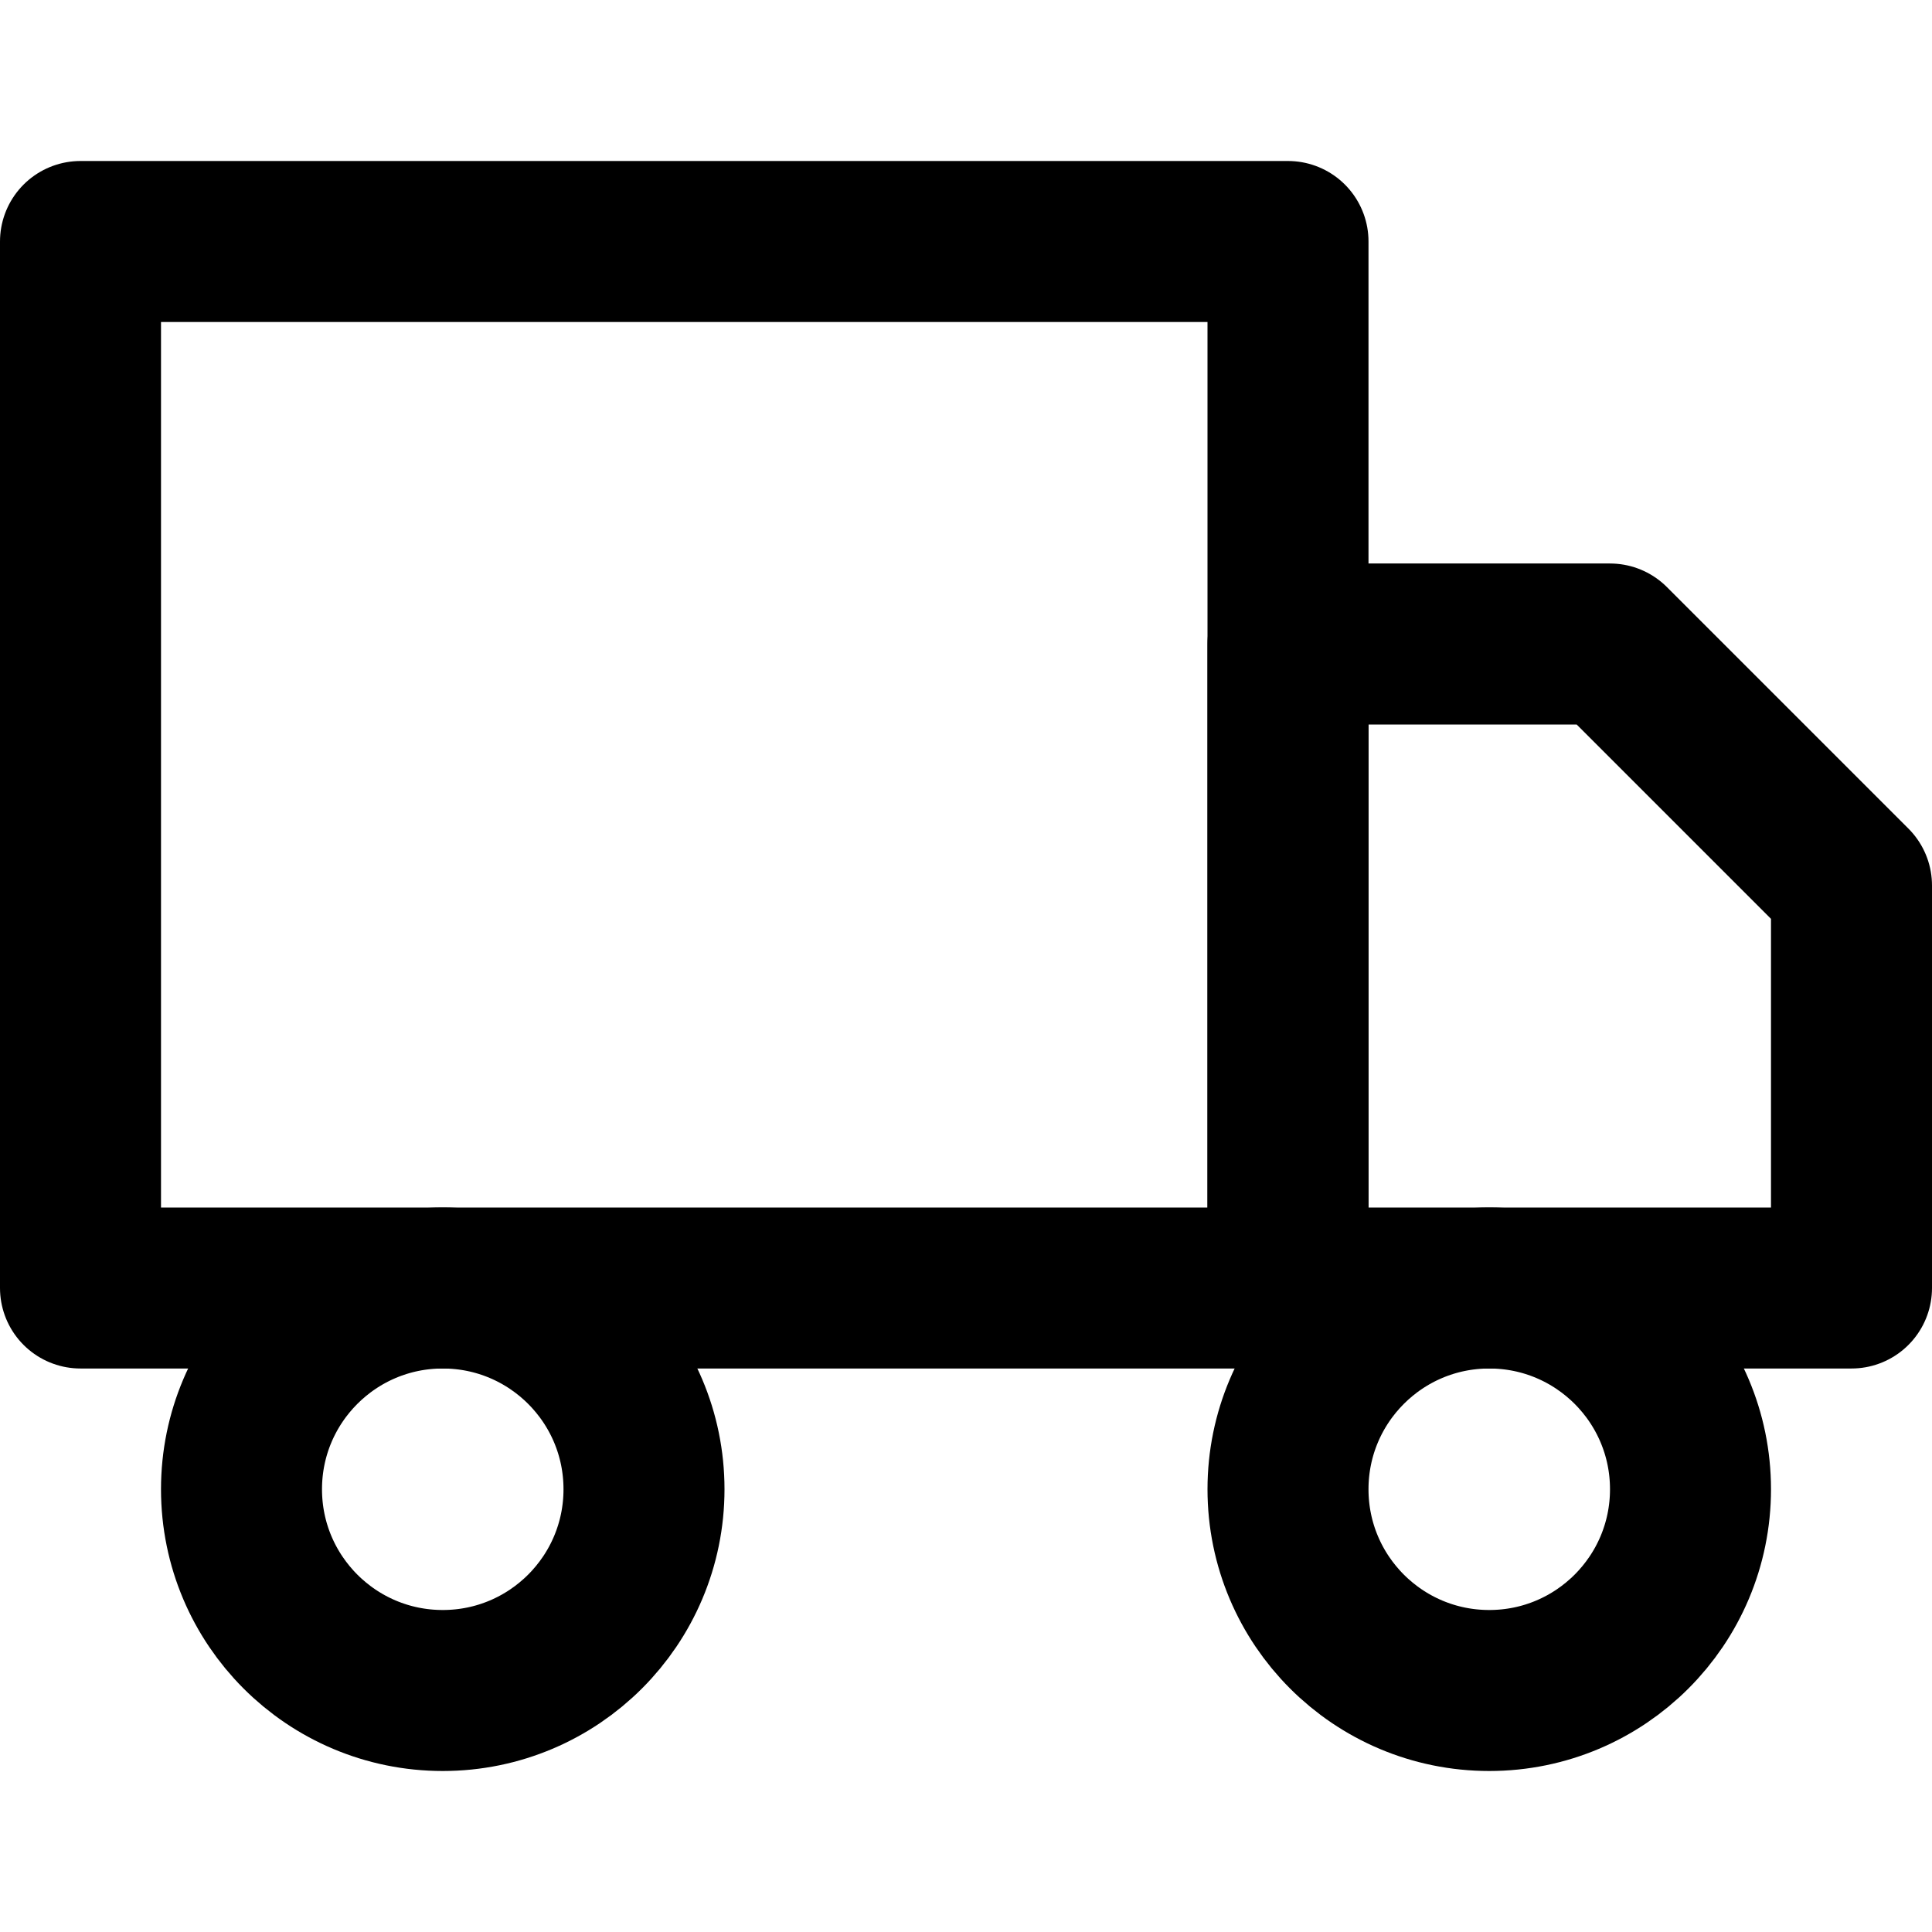
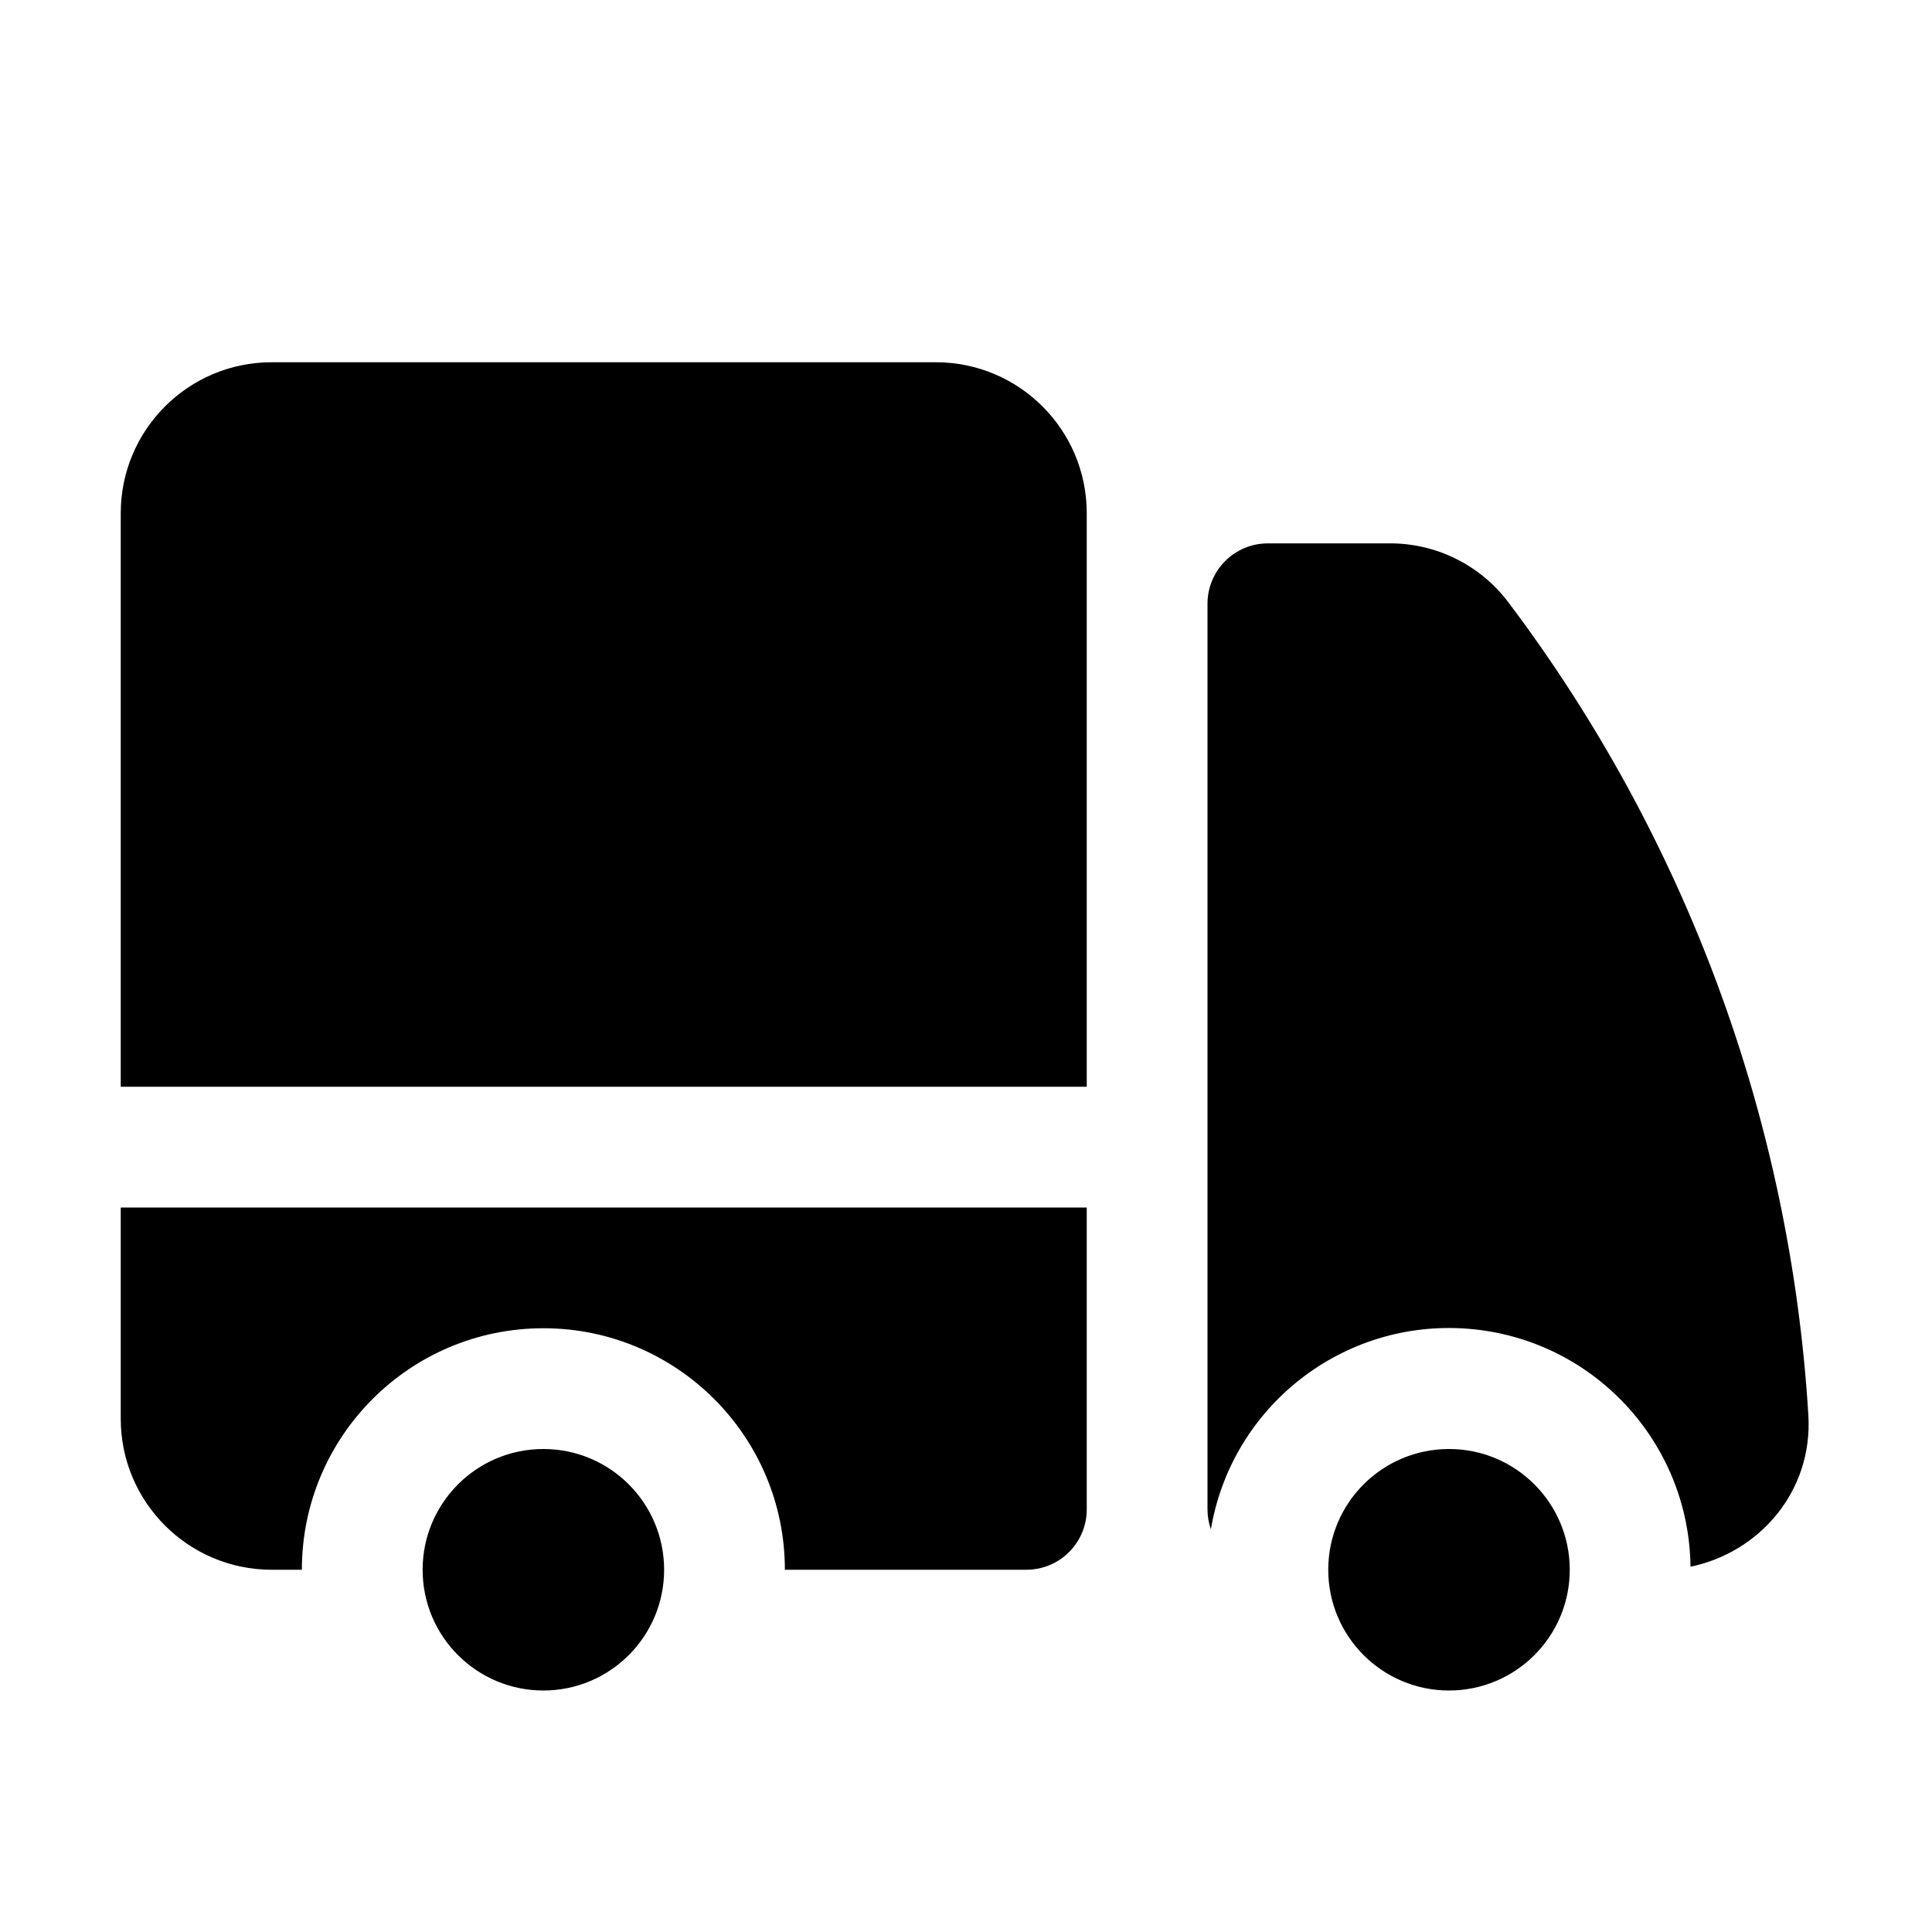
- <svg viewBox="0 0 24 24" width="24" height="24" stroke="currentColor" stroke-width="2" fill="none" stroke-linecap="round" stroke-linejoin="round" class="css-i6dzq1">
-   <rect x="1" y="3" width="15" height="13" />
-   <polygon points="16 8 20 8 23 11 23 16 16 16 16 8" />
-   <circle cx="5.5" cy="18.5" r="2.5" />
-   <circle cx="18.5" cy="18.5" r="2.5" />
+ <svg xmlns="http://www.w3.org/2000/svg" viewBox="0 0 24 24" fill="currentColor" class="size-6">
+   <path d="M3.375 4.5C2.339 4.5 1.5 5.34 1.5 6.375V13.5h12V6.375c0-1.036-.84-1.875-1.875-1.875h-8.25ZM13.5 15h-12v2.625c0 1.035.84 1.875 1.875 1.875h.375a3 3 0 1 1 6 0h3a.75.75 0 0 0 .75-.75V15Z" />
+   <path d="M8.25 19.5a1.5 1.5 0 1 0-3 0 1.5 1.5 0 0 0 3 0ZM15.75 6.75a.75.75 0 0 0-.75.75v11.25c0 .087.015.17.042.248a3 3 0 0 1 5.958.464c.853-.175 1.522-.935 1.464-1.883a18.659 18.659 0 0 0-3.732-10.104 1.837 1.837 0 0 0-1.47-.725H15.75Z" />
+   <path d="M19.5 19.5a1.5 1.5 0 1 0-3 0 1.5 1.5 0 0 0 3 0Z" />
</svg>
